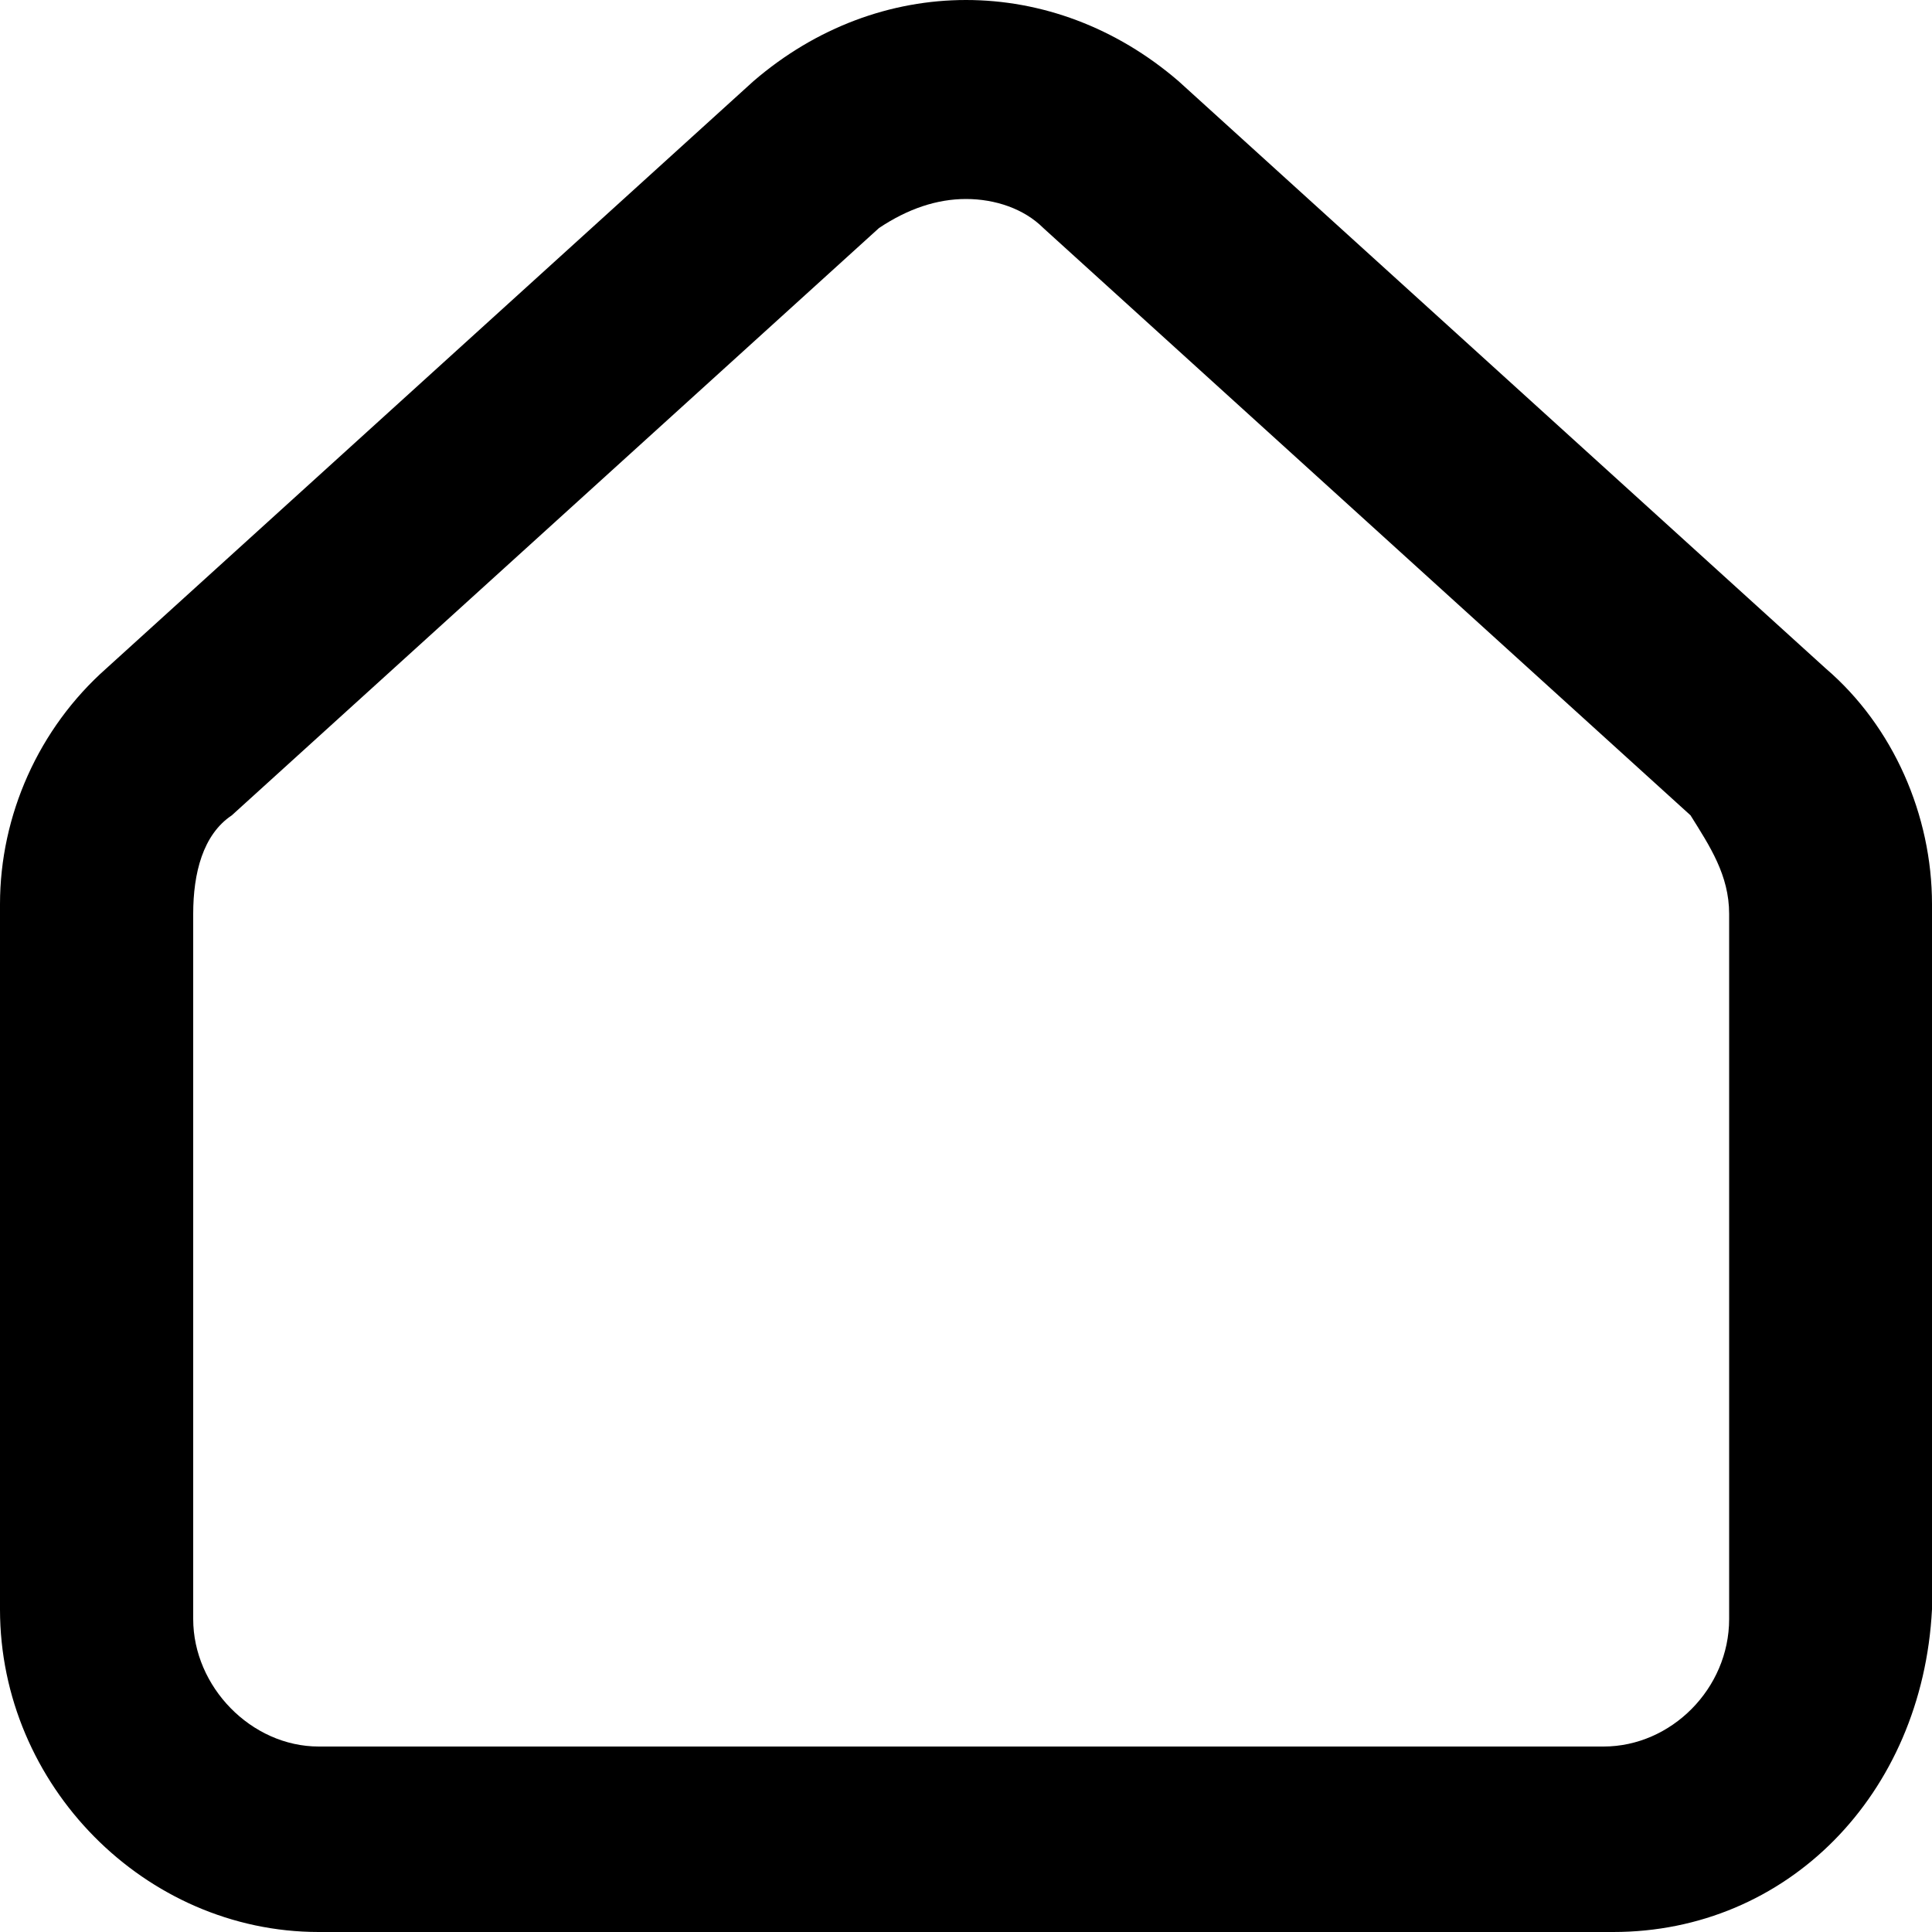
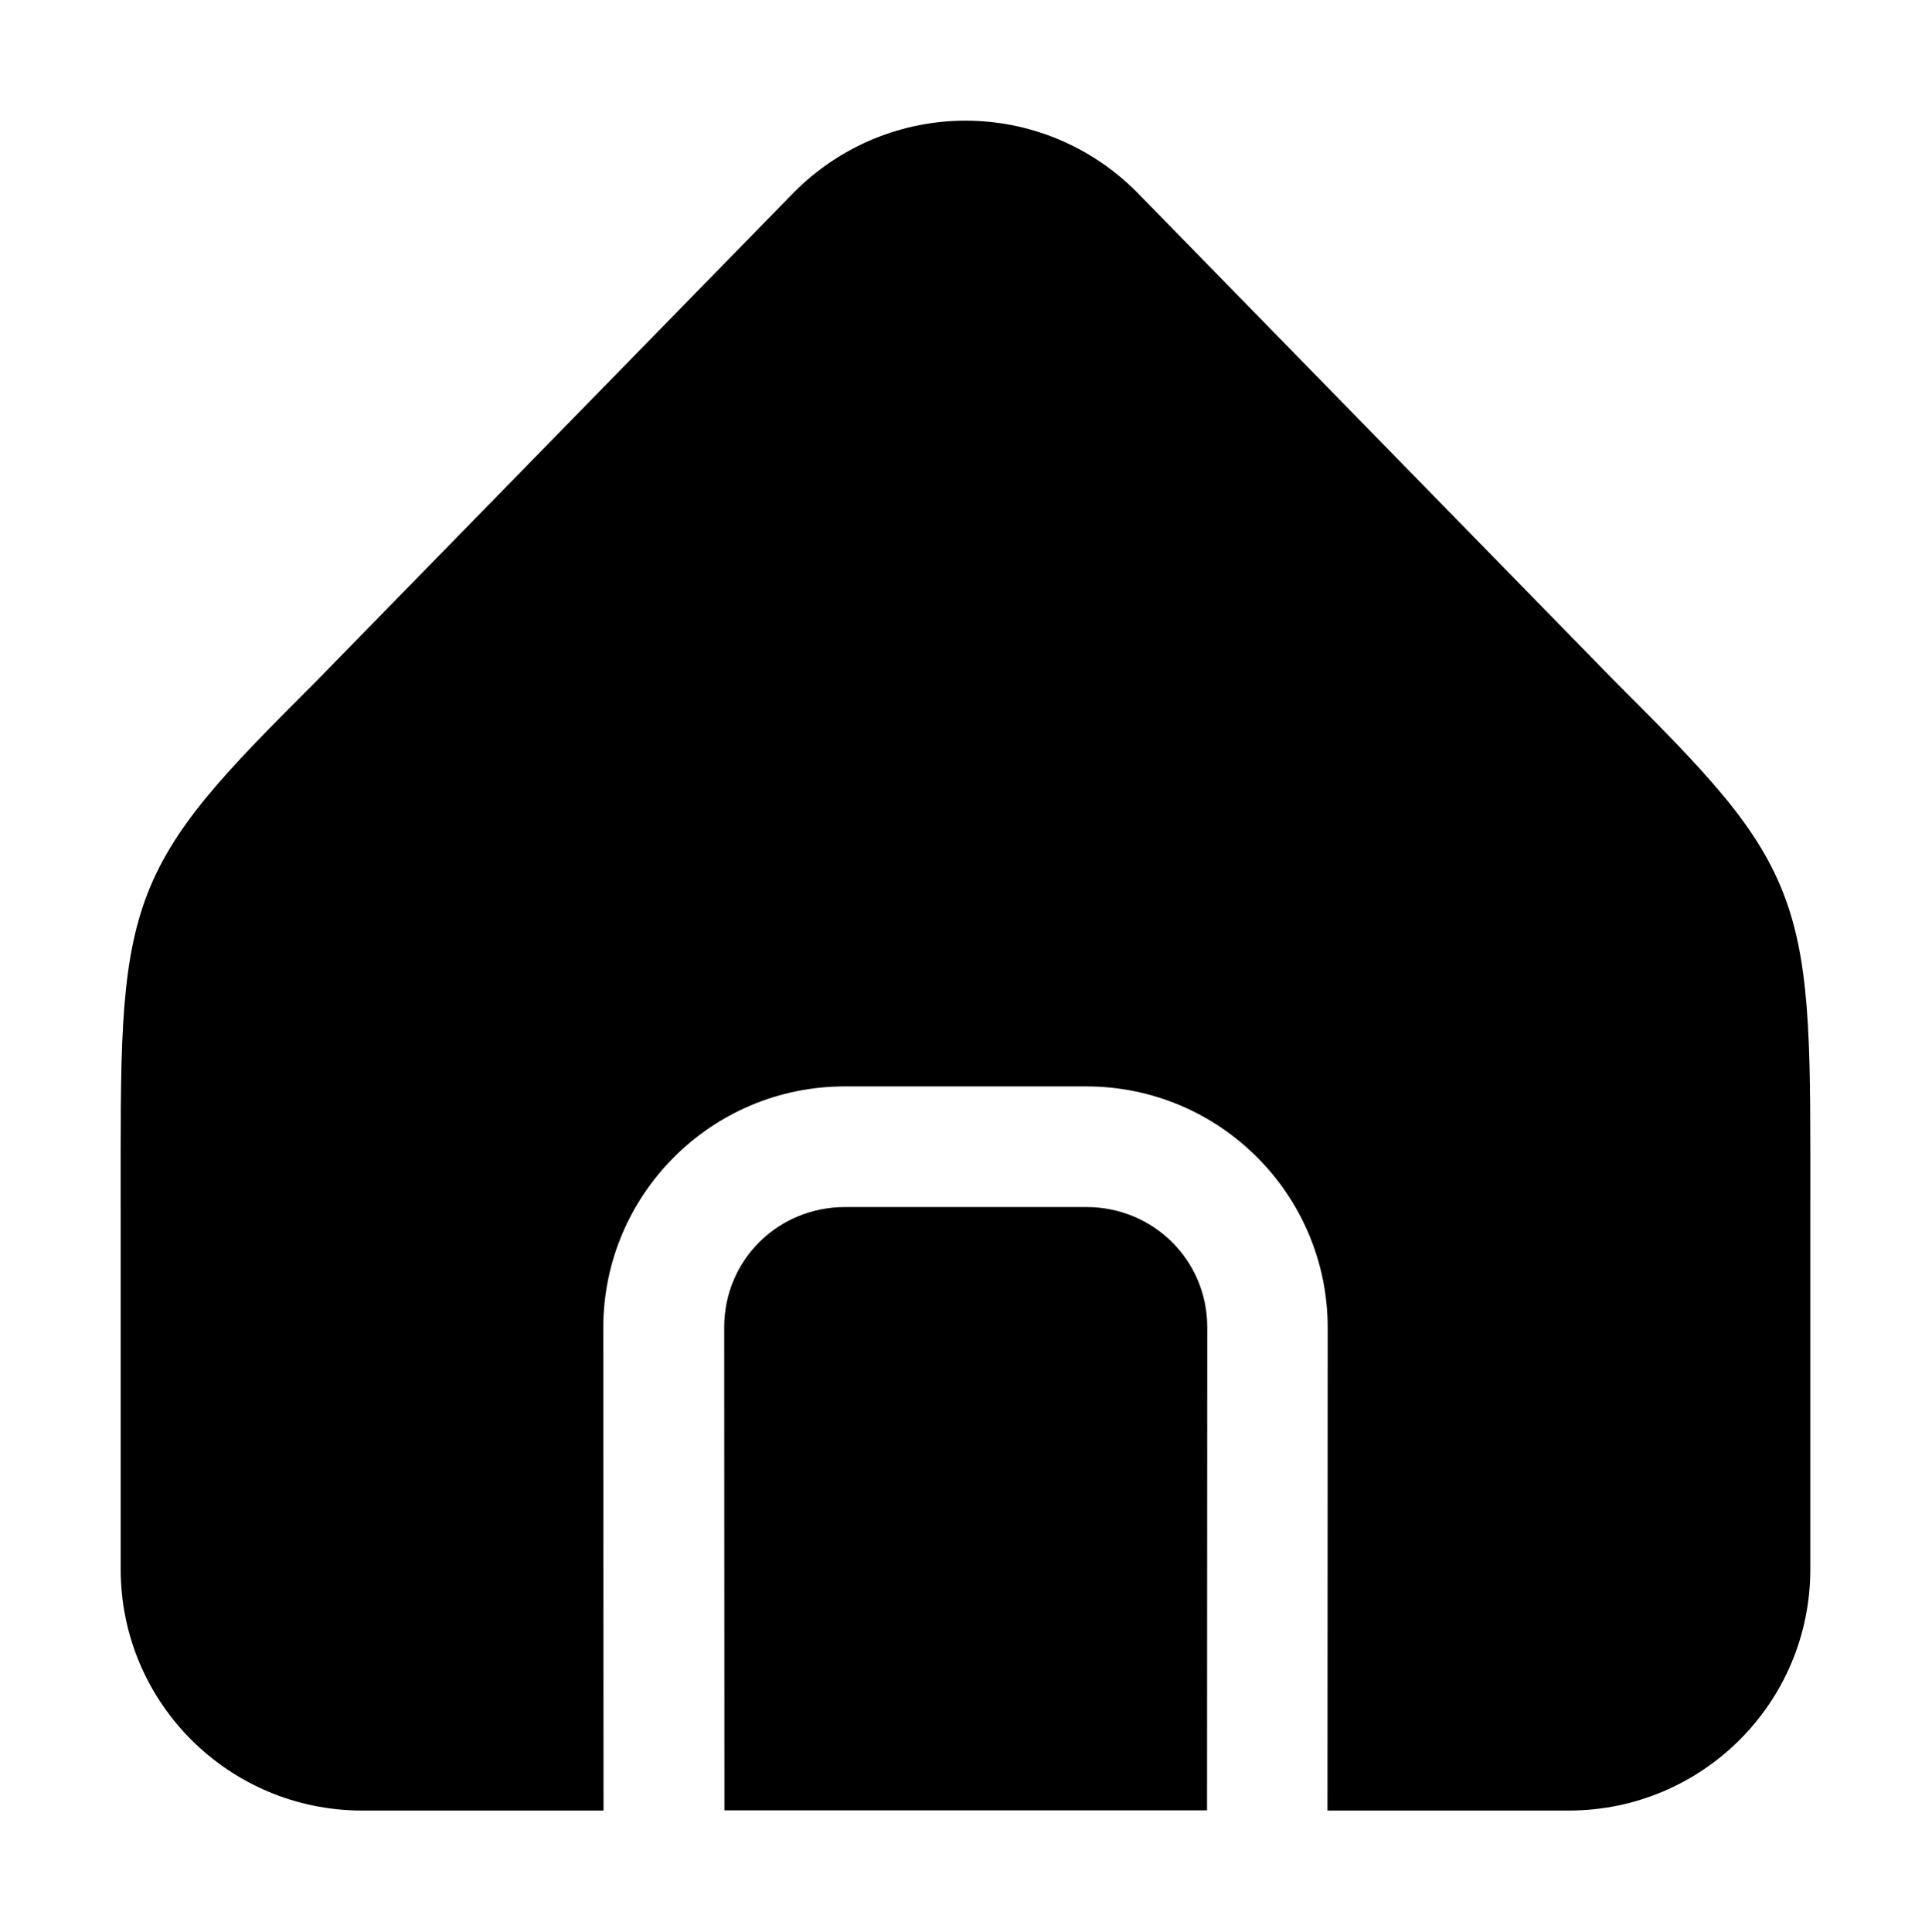
- <svg xmlns="http://www.w3.org/2000/svg" id="Layer_1" viewBox="0 0 100 100">
-   <g>
-     <path d="m83.5 100h-67c-9 0-16.5-7.6-16.5-16.7v-36.5c0-4.6 2-9.1 5.5-12.2l33.5-30.4c6.5-5.6 15.5-5.6 22 0l33.5 30.4c3.5 3 5.5 7.6 5.5 12.2v36.5c-.5 9.6-7.5 16.7-16.5 16.7zm-33.5-89.7c-1.5 0-3 .5-4.5 1.5l-33.5 30.4c-1.5 1-2 3-2 5.1v36.5c0 3.5 3 6.6 6.5 6.6h66.5c3.5 0 6.5-3 6.5-6.6v-36.5c0-2-1-3.5-2-5.1l-33.5-30.4c-1-1-2.5-1.5-4-1.5z" />
+ <svg xmlns="http://www.w3.org/2000/svg" id="svg1144" viewBox="0 0 8.467 8.467">
+   <g id="layer2">
+     <path id="path1259" d="m4.233.529c-.271 0-.543.105-.75.312l-2.095 2.144c-.399.399-.635.638-.752.961-.114.317-.107.687-.107 1.348v1.585c0 .589.477 1.059 1.059 1.059h1.058l-.001-2.117c-0-.582.472-1.058 1.06-1.058h1.056c.588 0 1.06.476 1.06 1.058l-.001 2.117h1.058c.582 0 1.059-.47 1.059-1.059v-1.585c0-.66.007-1.031-.107-1.348-.117-.324-.353-.562-.752-.961l-2.095-2.144c-.207-.207-.478-.312-.75-.312zm-.528 4.763c-.292 0-.53.23-.53.528l.001 2.117h2.116l.001-2.117c0-.298-.239-.528-.53-.528z" font-variant-ligatures="normal" font-variant-position="normal" font-variant-caps="normal" font-variant-numeric="normal" font-variant-alternates="normal" font-feature-settings="normal" text-indent="0" text-align="start" text-decoration-line="none" text-decoration-style="solid" text-decoration-color="rgb(0,0,0)" text-transform="none" text-orientation="mixed" white-space="normal" shape-padding="0" isolation="auto" mix-blend-mode="normal" solid-color="rgb(0,0,0)" solid-opacity="1" vector-effect="none" />
  </g>
</svg>
